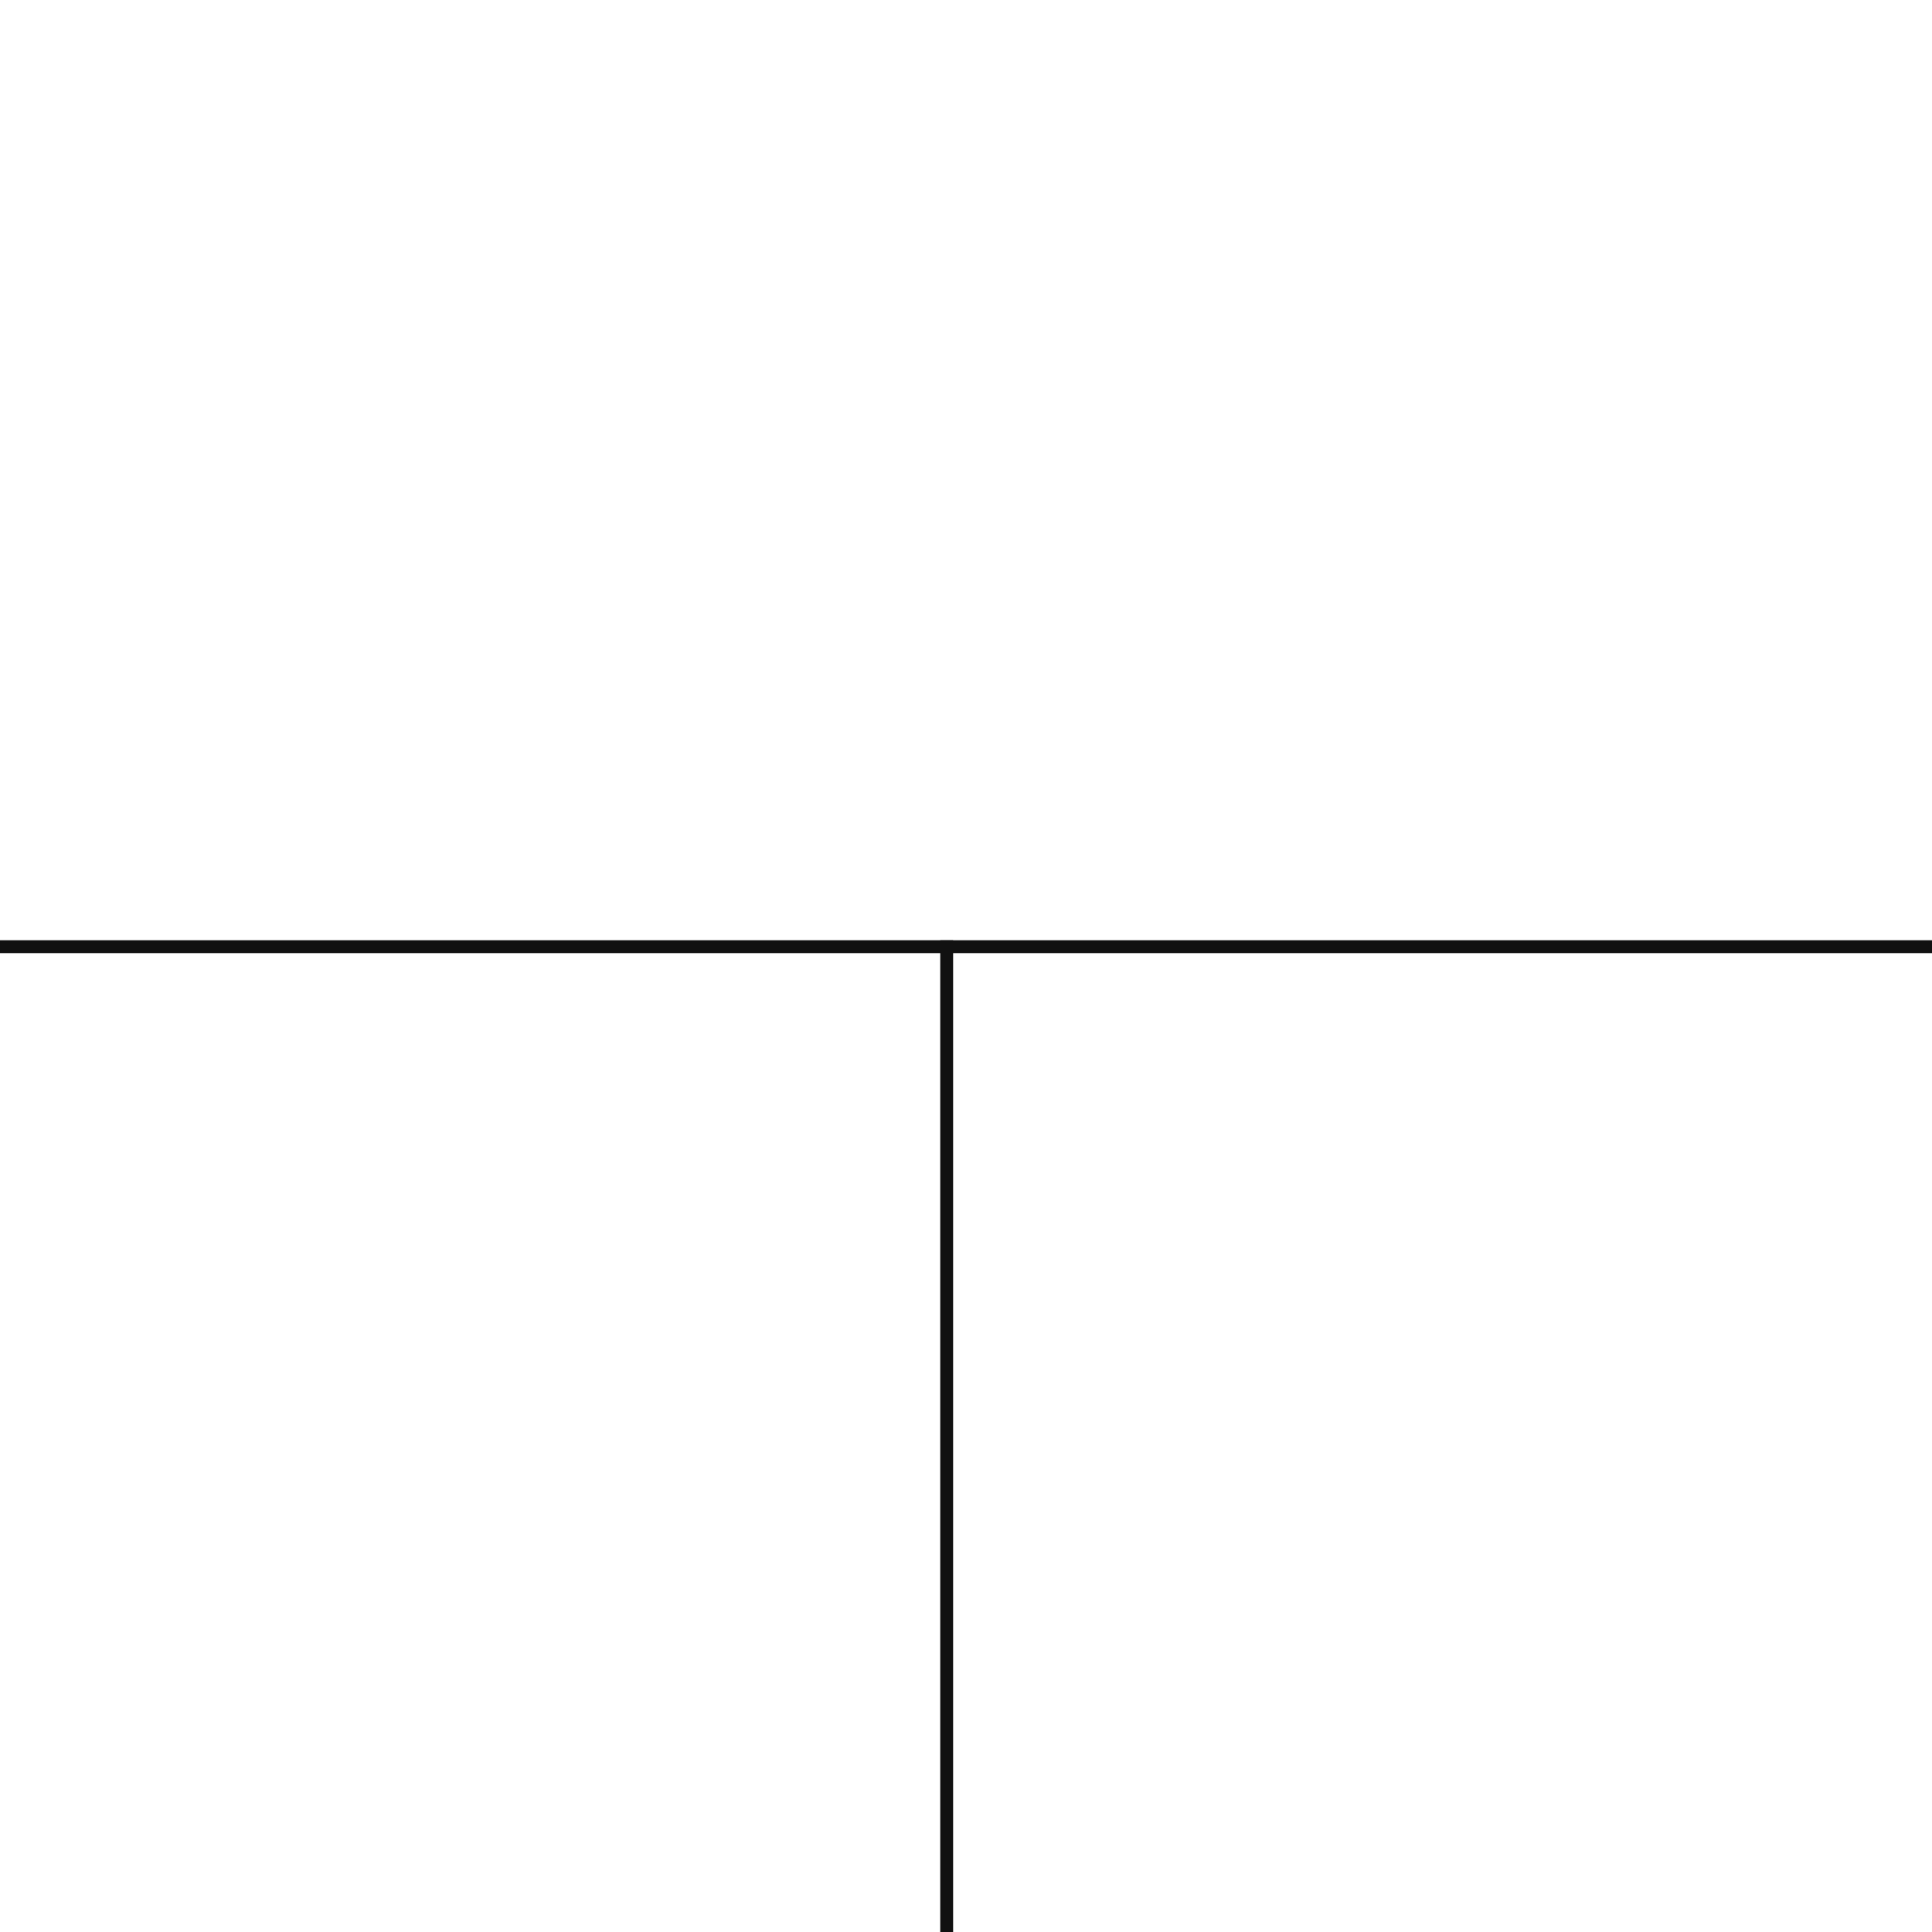
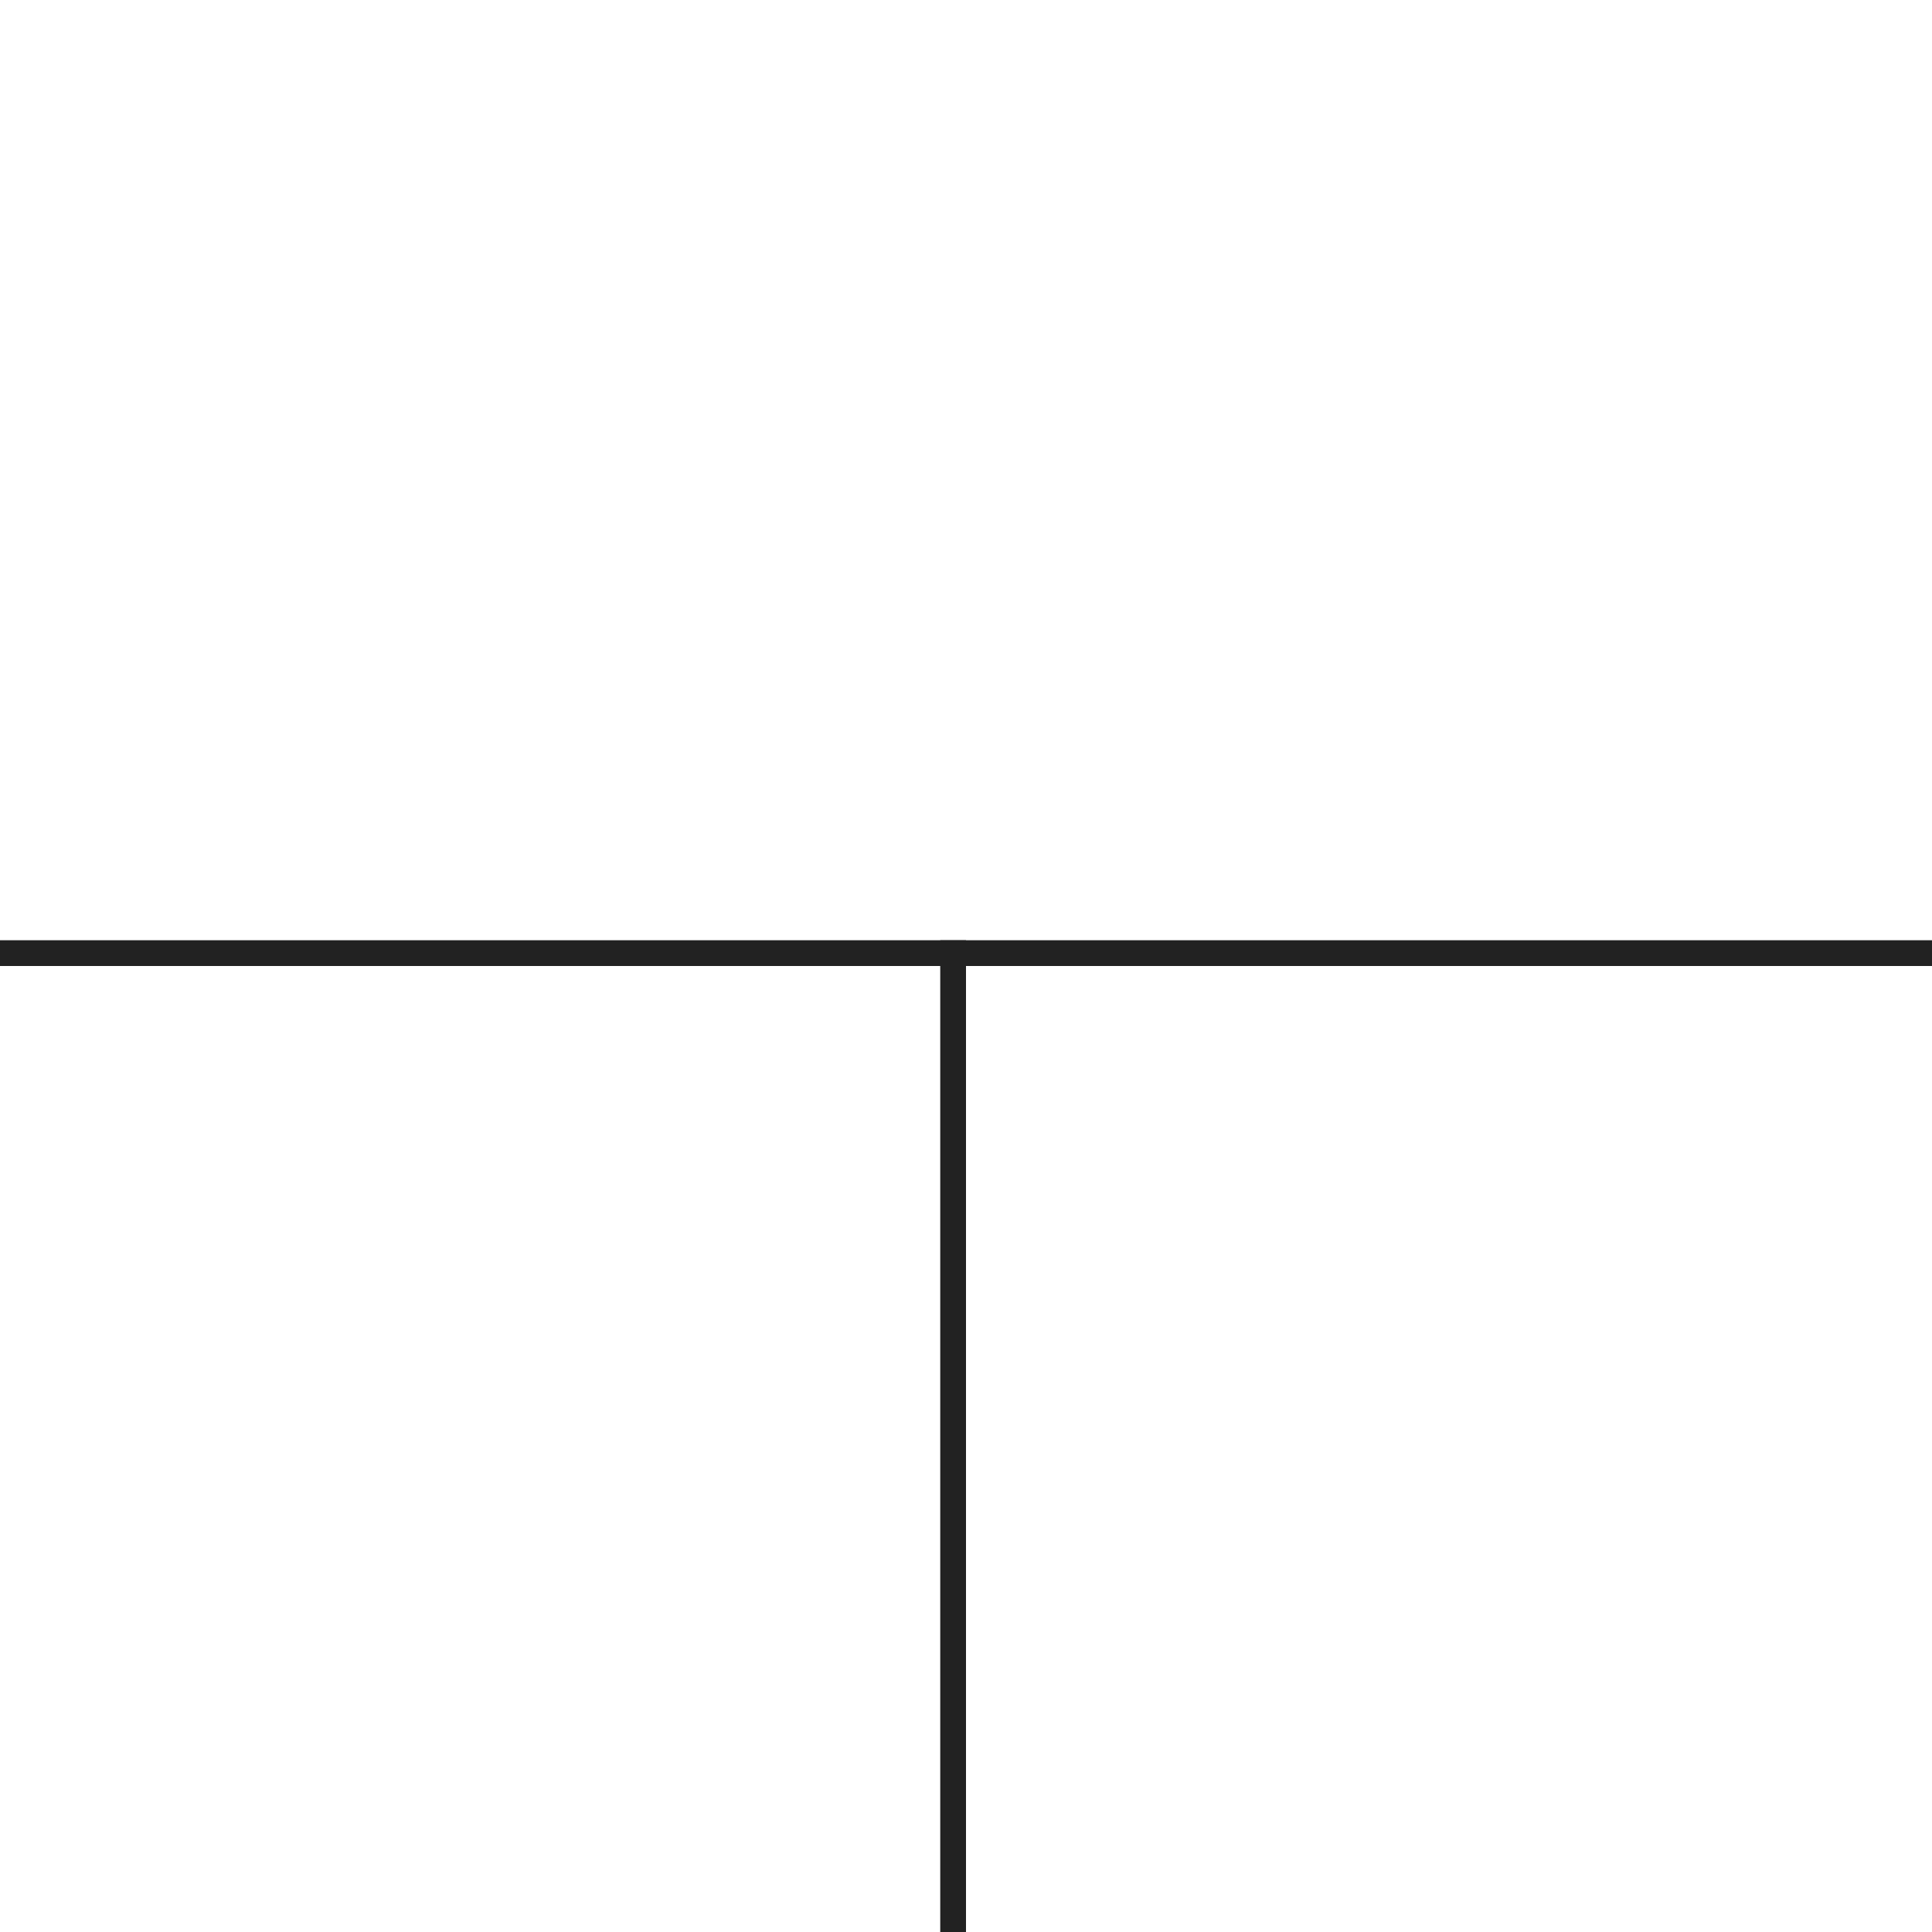
<svg xmlns="http://www.w3.org/2000/svg" width="150" height="150">
-   <rect x="0" y="74" width="150" height="1" fill="none" />
-   <rect x="74" y="73" width="1" height="77" fill="none" />
-   <rect x="0" y="73" width="150" height="1" fill="#111" />
-   <rect x="73" y="73" width="1" height="77" fill="#111" />
+   <rect x="0" y="74" width="150" height="2" fill="none" />
+   <rect x="74" y="73" width="2" height="77" fill="none" />
+   <rect x="0" y="73" width="150" height="2" fill="#222" />
+   <rect x="73" y="73" width="2" height="77" fill="#222" />
</svg>
